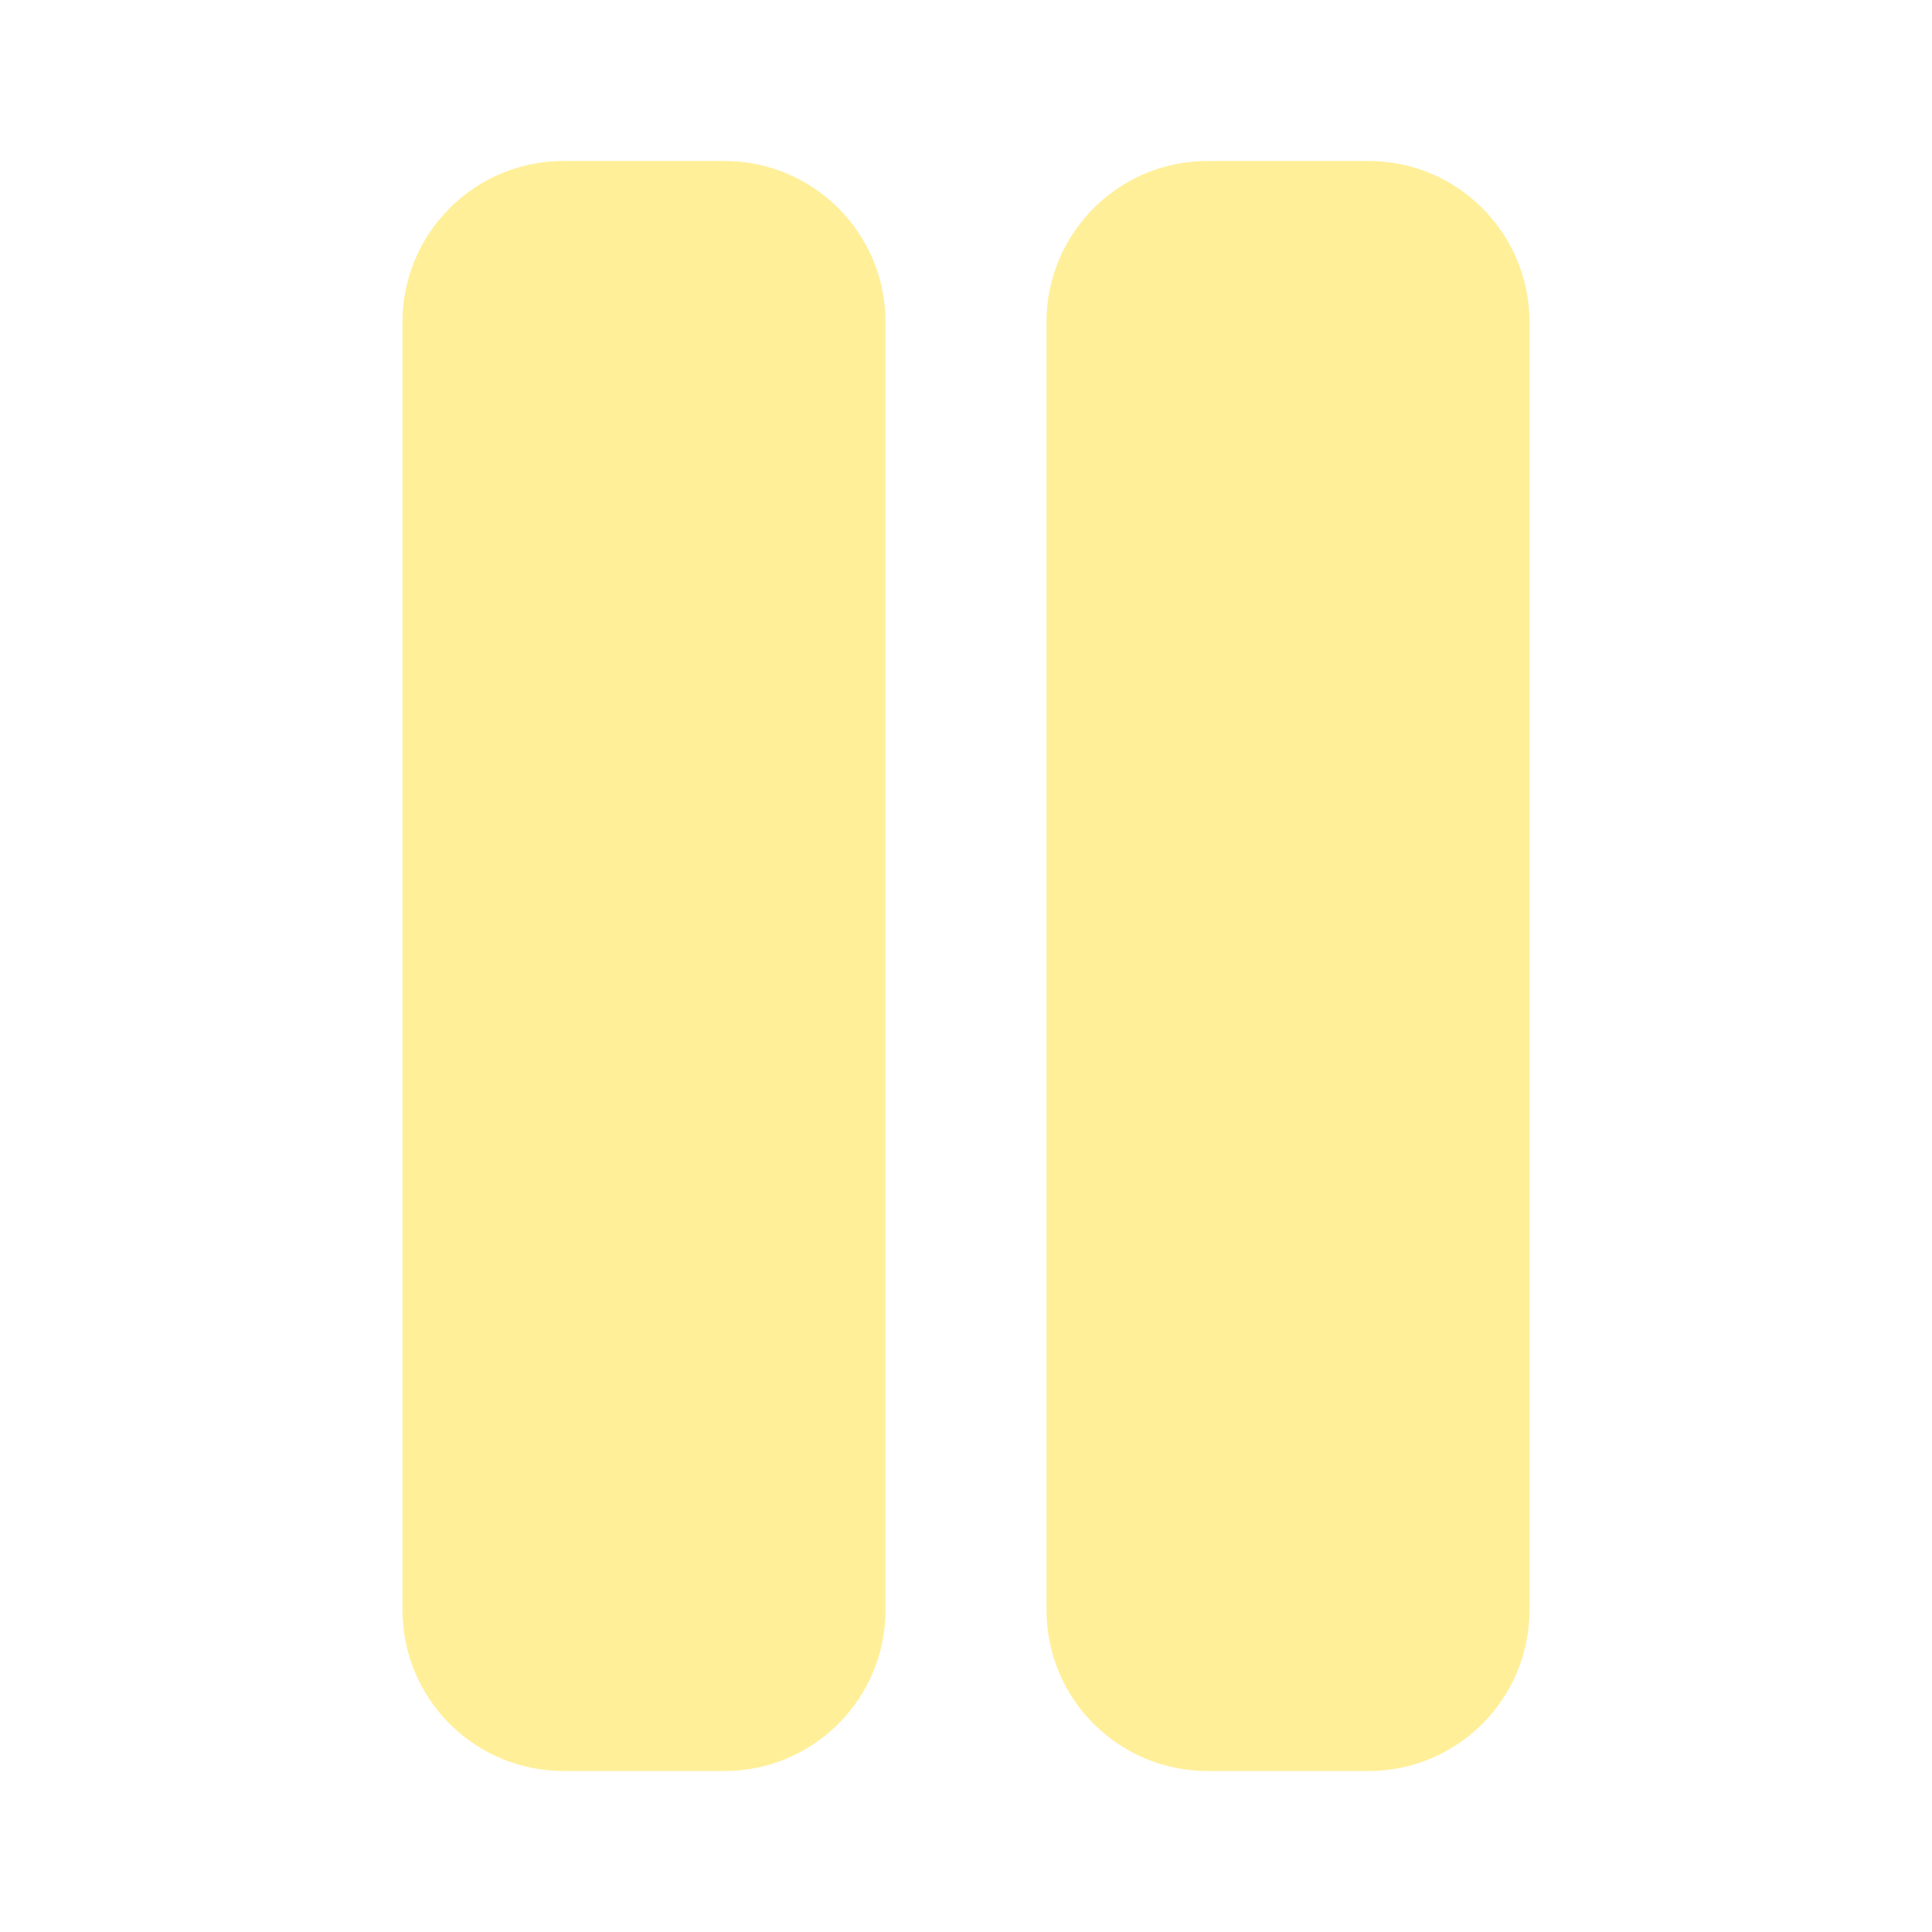
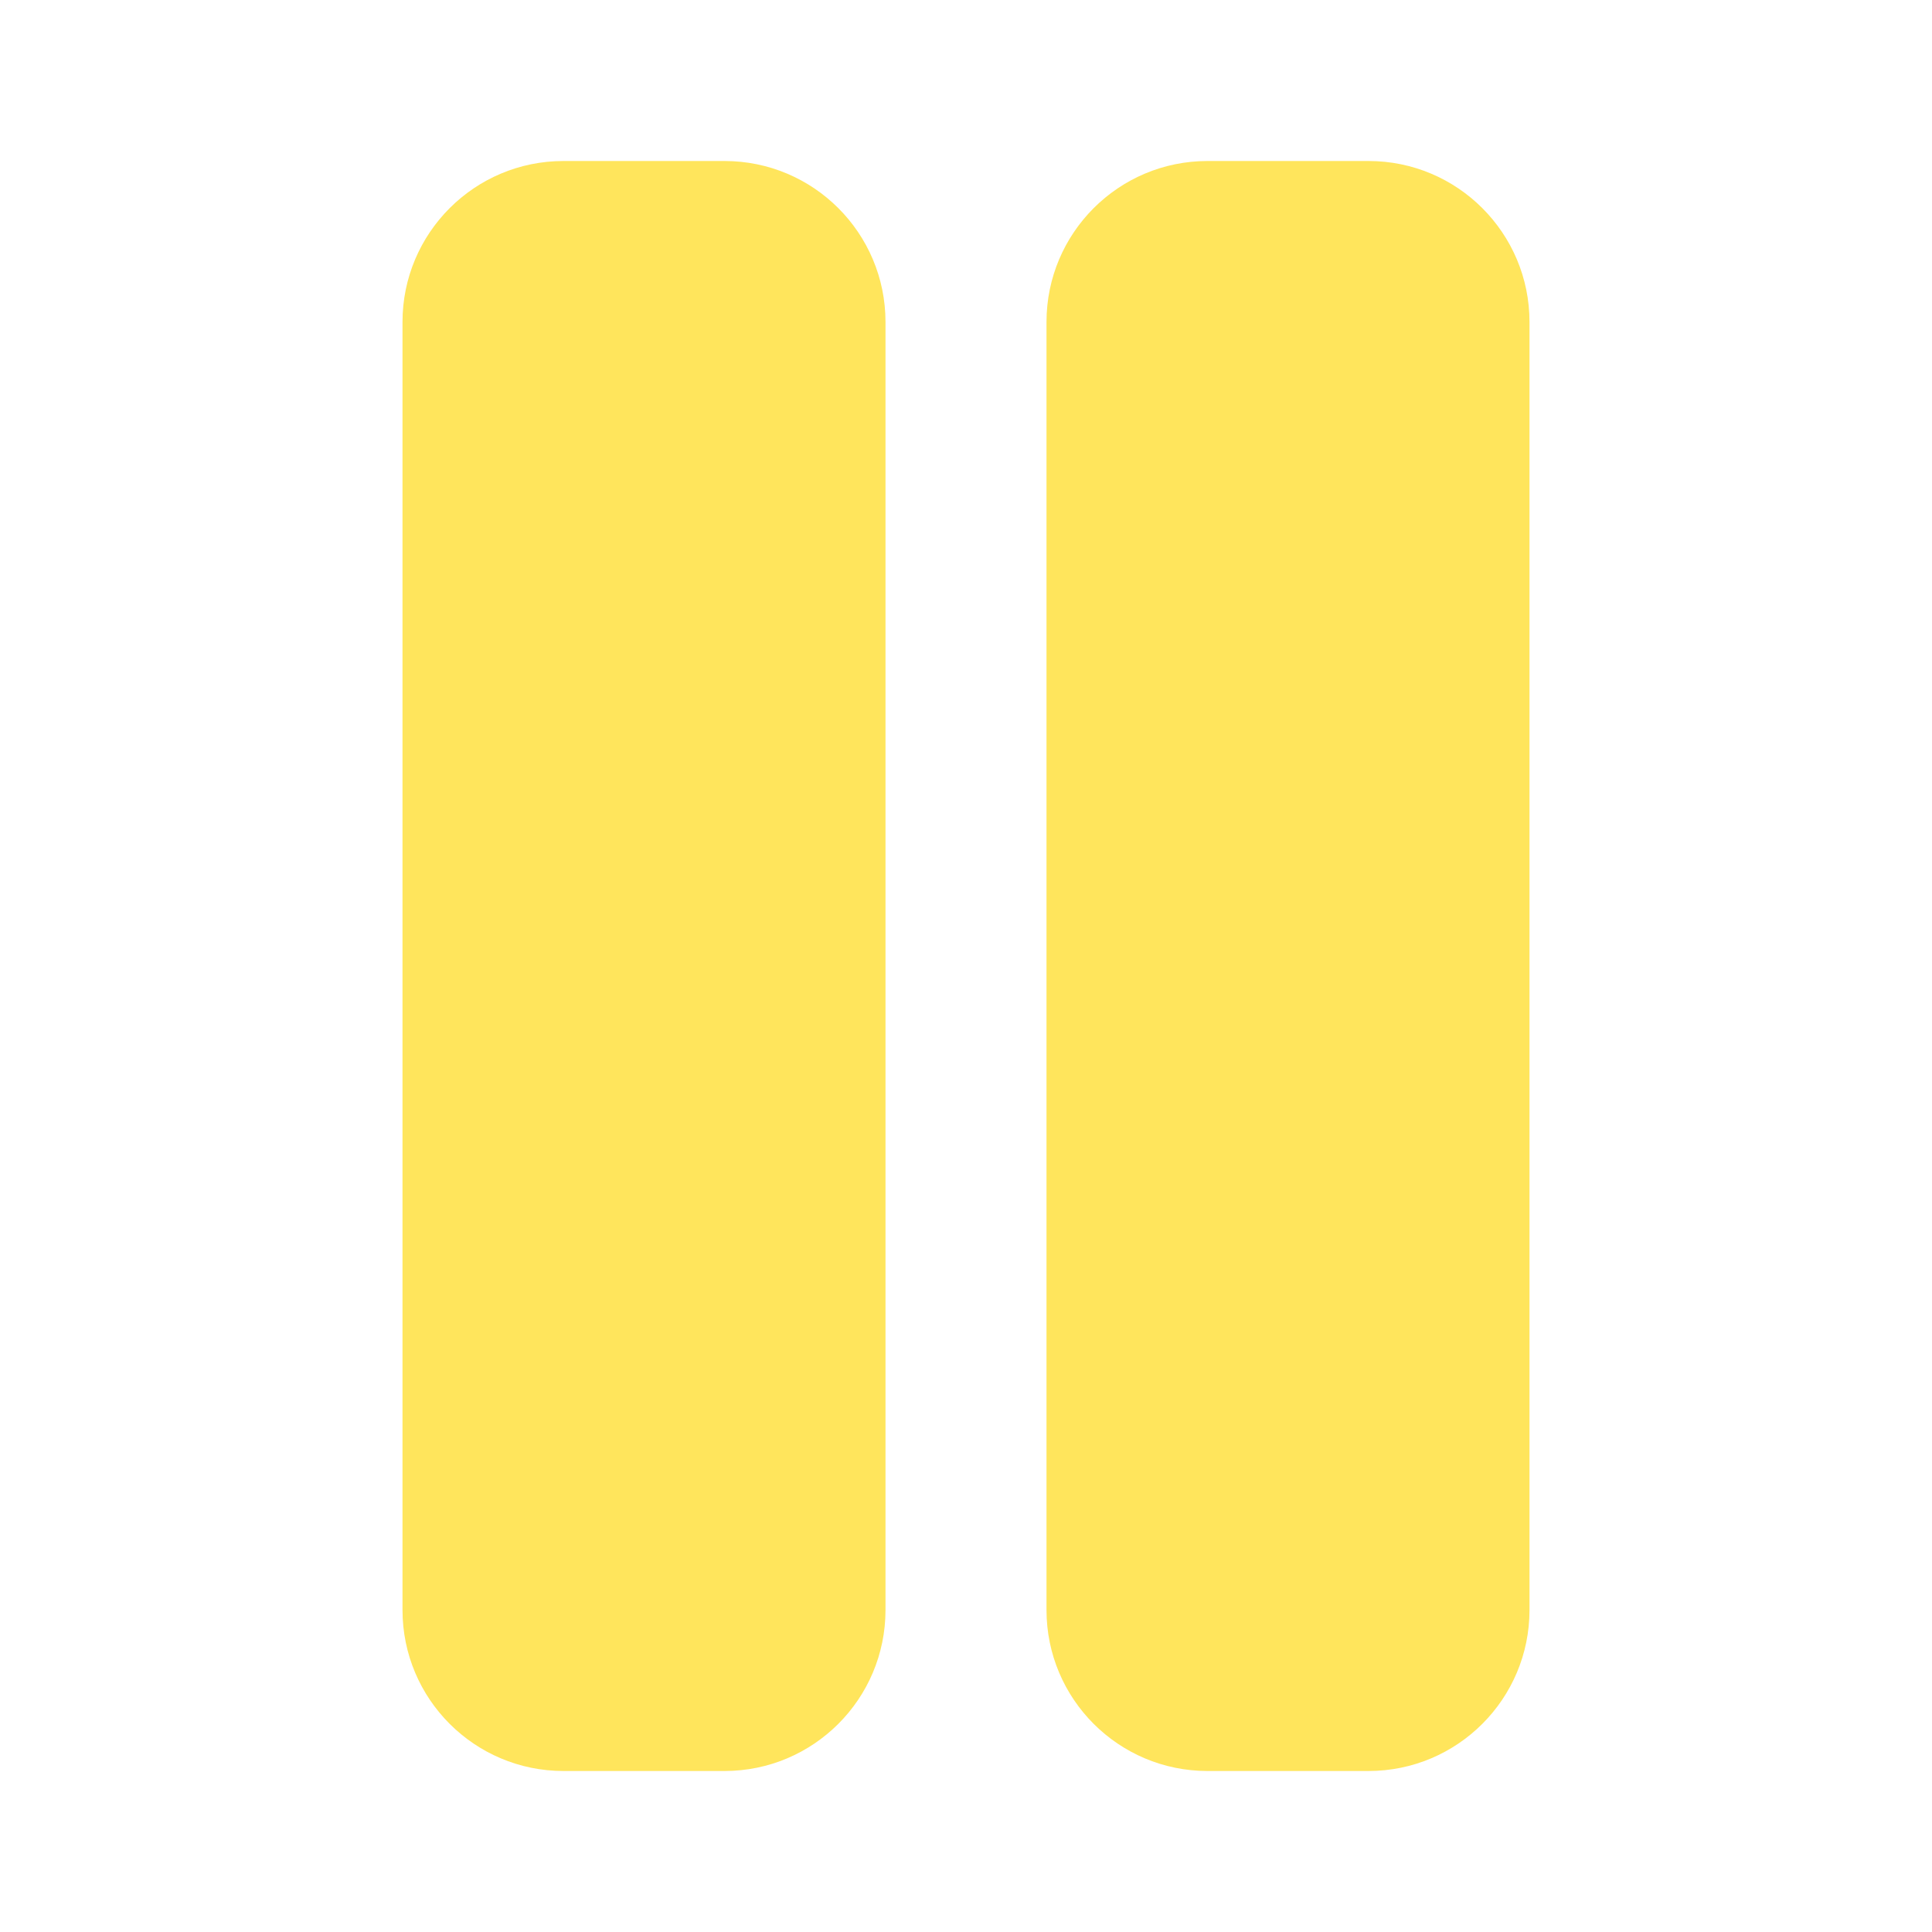
<svg xmlns="http://www.w3.org/2000/svg" width="800px" height="800px" viewBox="0 0 24 24">
-   <path id="primary" d="M19,4V20a2,2,0,0,1-2,2H15a2,2,0,0,1-2-2V4a2,2,0,0,1,2-2h2A2,2,0,0,1,19,4ZM9,2H7A2,2,0,0,0,5,4V20a2,2,0,0,0,2,2H9a2,2,0,0,0,2-2V4A2,2,0,0,0,9,2Z" fill="#ffef99" />
+   <path id="primary" d="M19,4V20a2,2,0,0,1-2,2H15a2,2,0,0,1-2-2V4a2,2,0,0,1,2-2h2A2,2,0,0,1,19,4ZM9,2H7A2,2,0,0,0,5,4V20a2,2,0,0,0,2,2H9a2,2,0,0,0,2-2V4A2,2,0,0,0,9,2Z" fill="#ffe55c" />
</svg>
